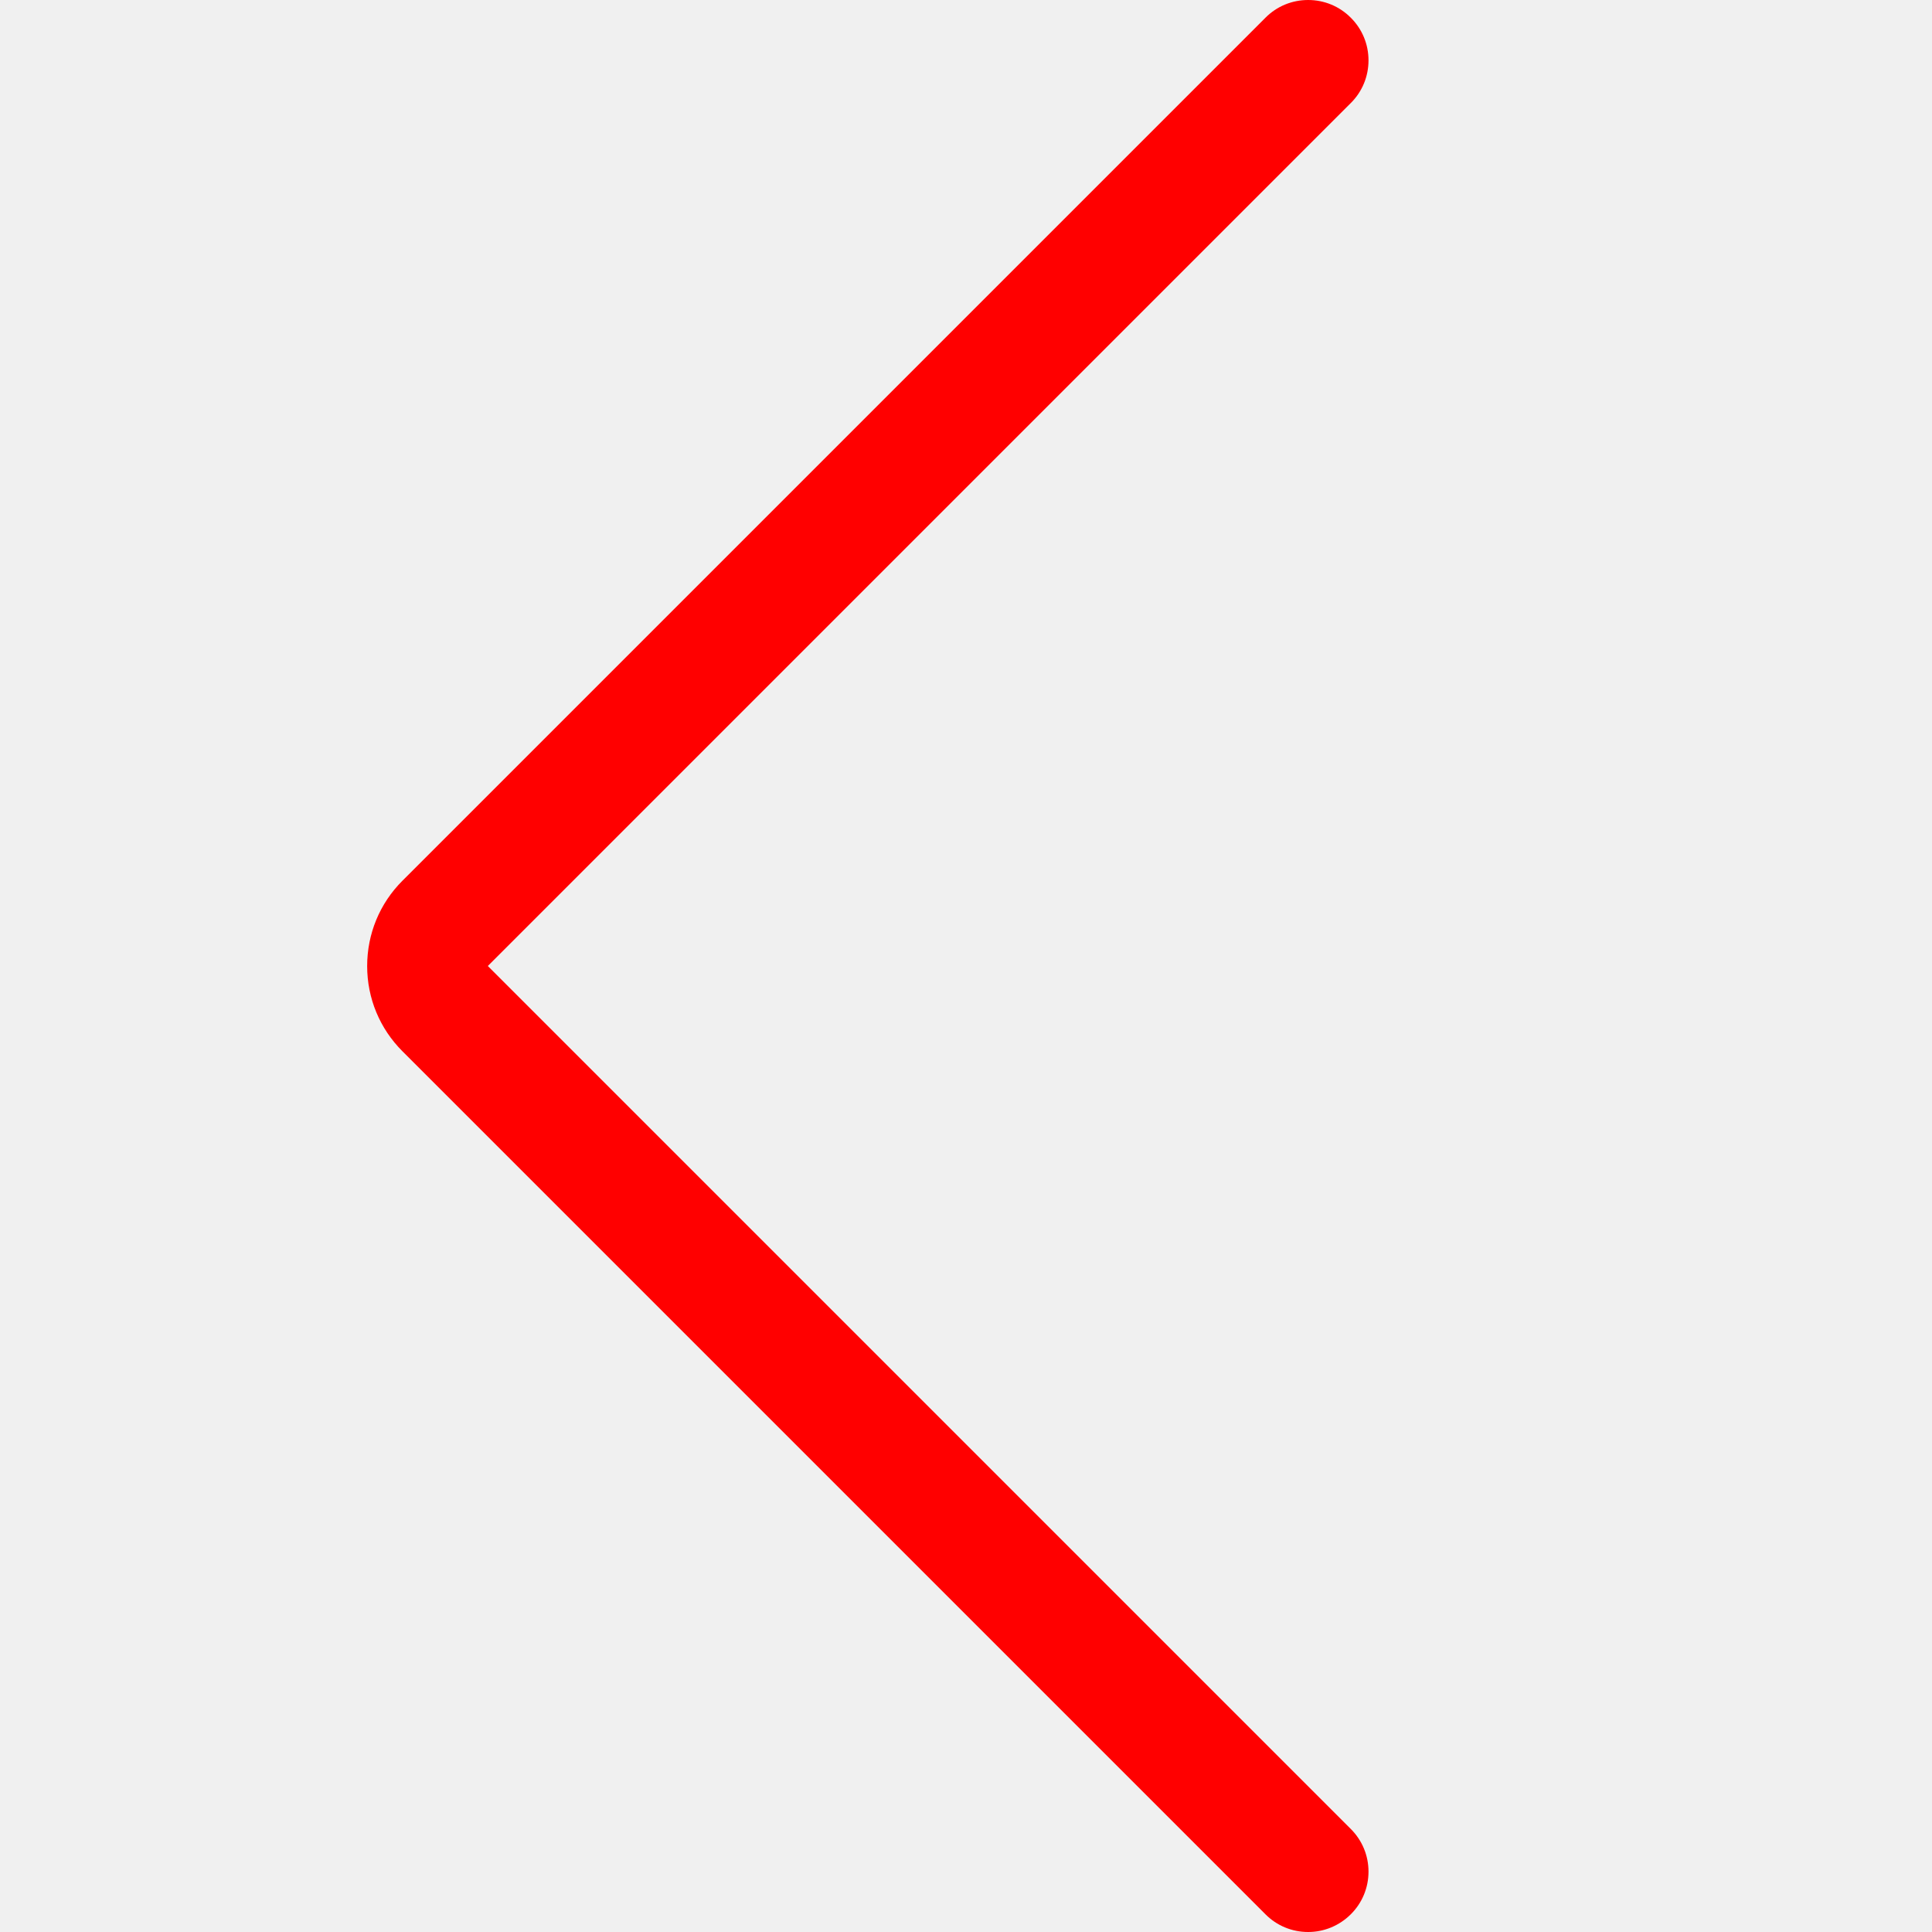
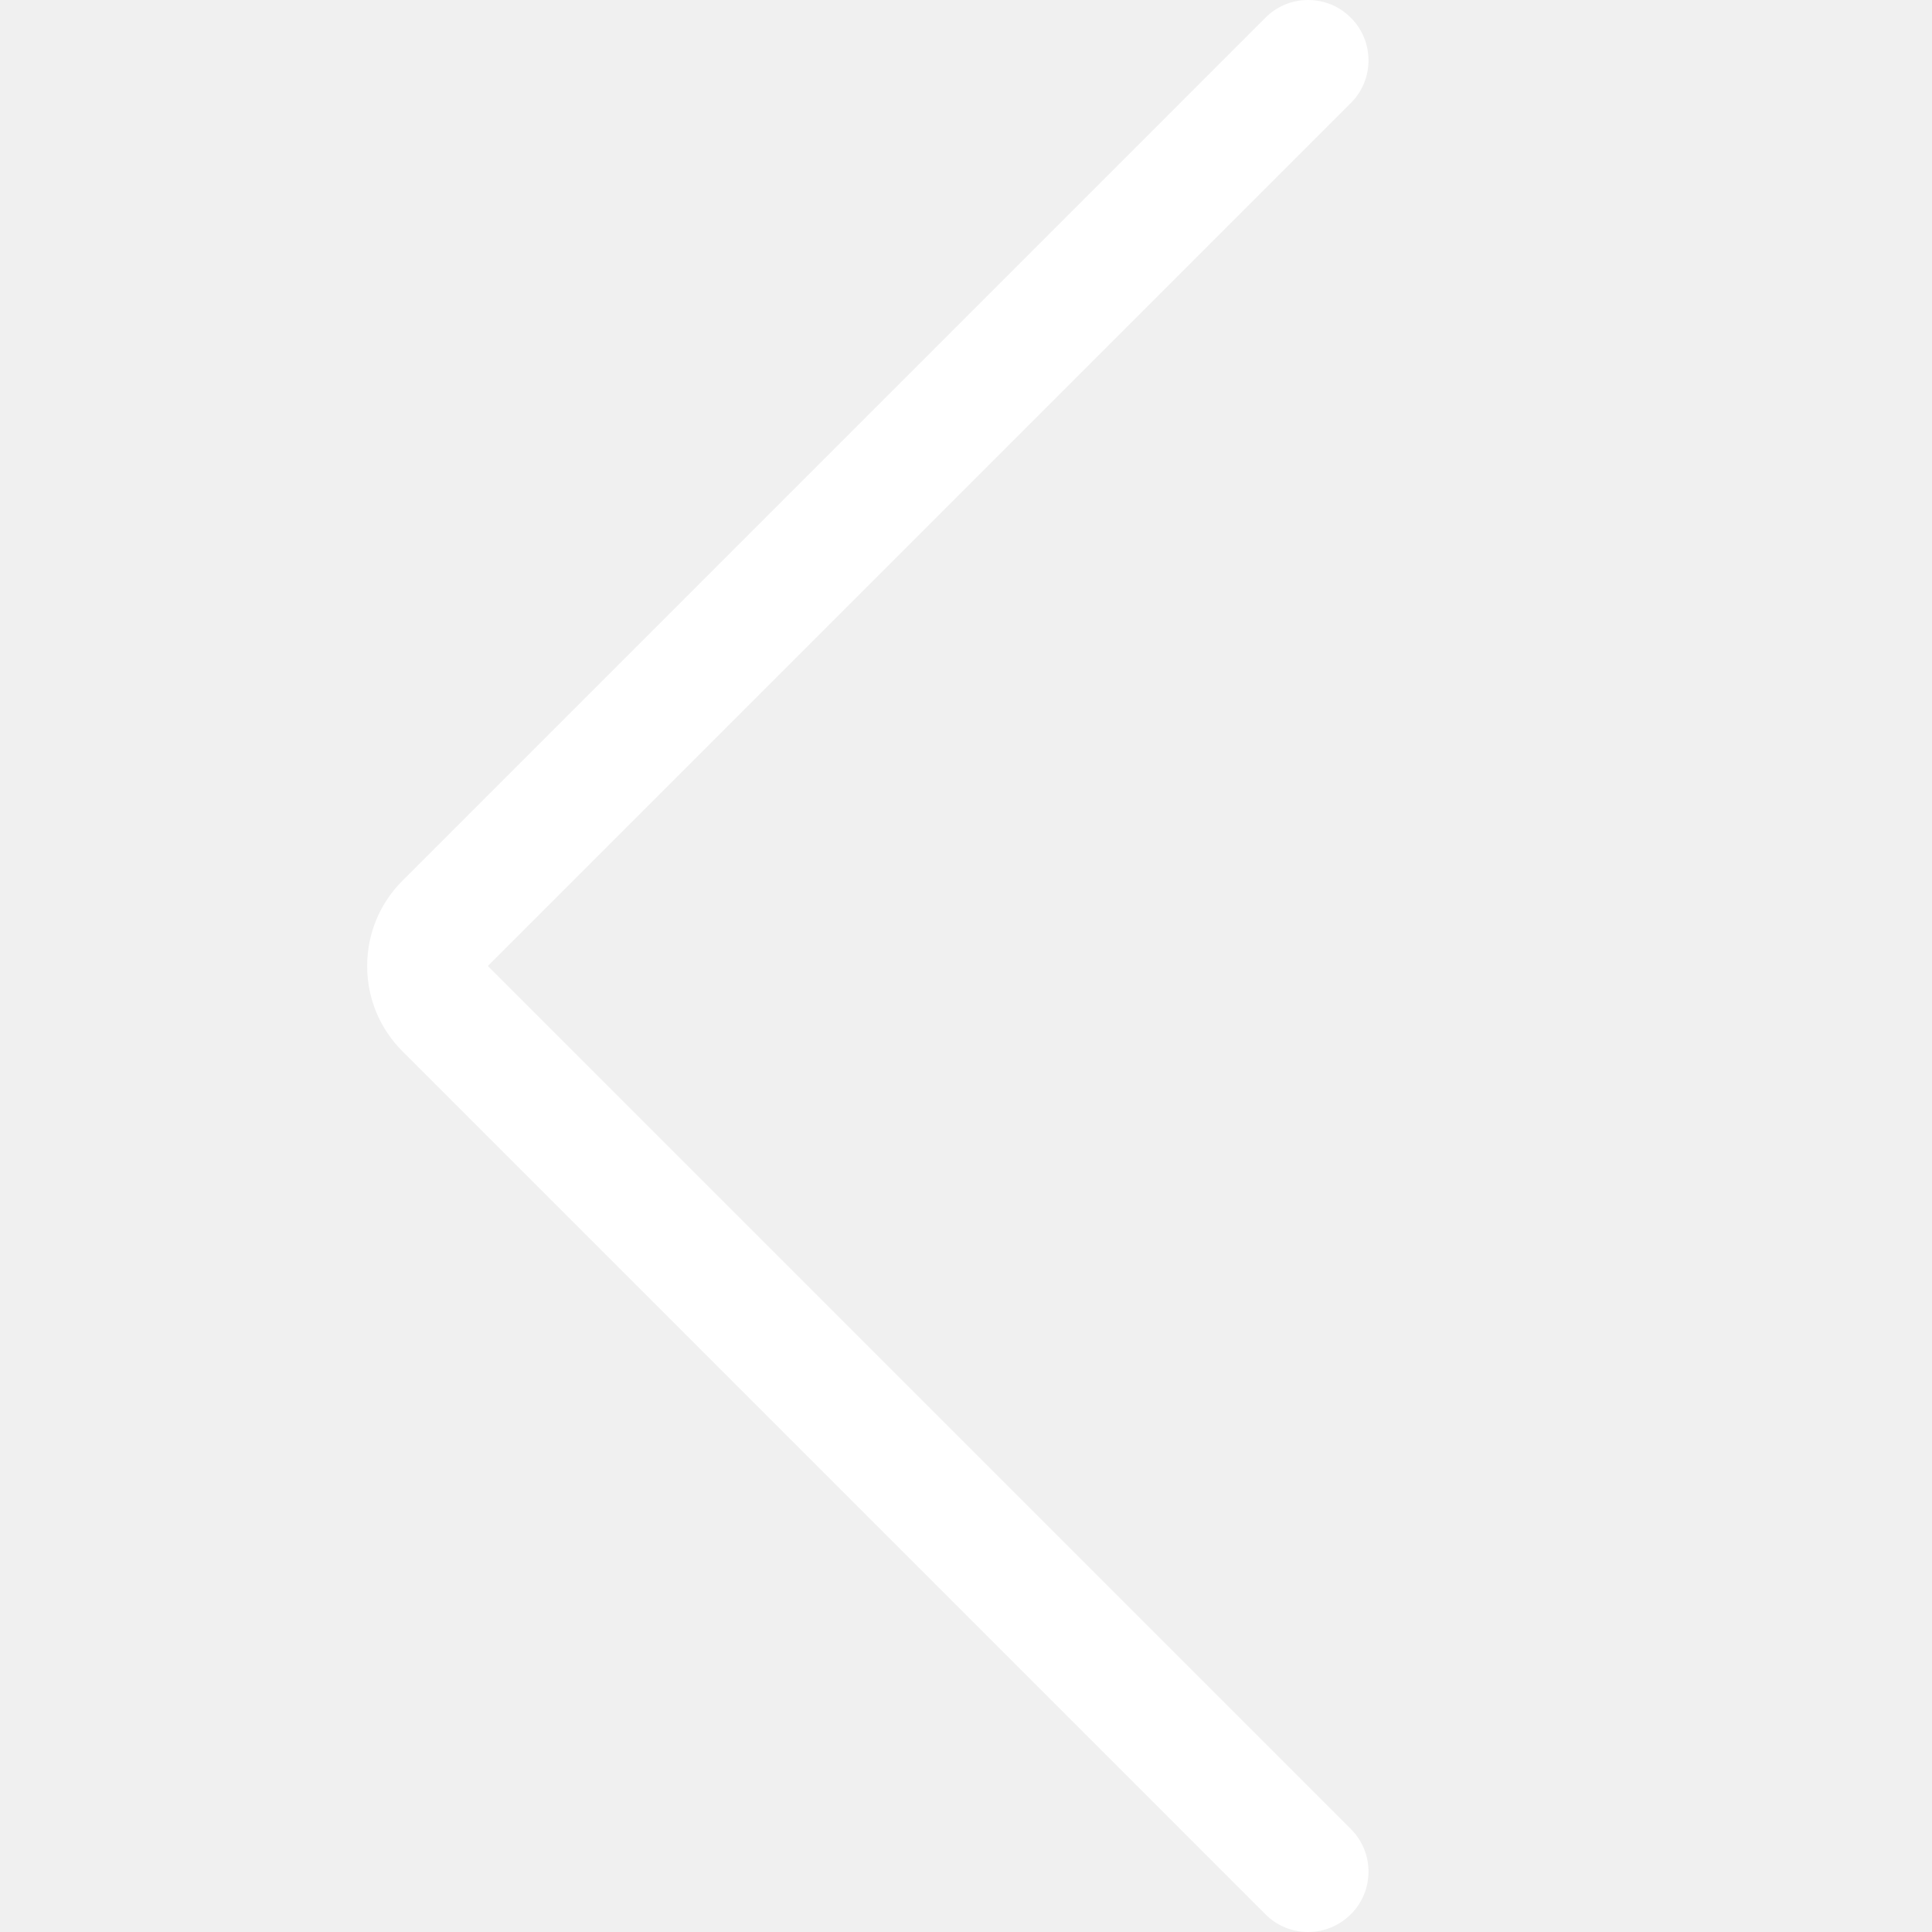
<svg xmlns="http://www.w3.org/2000/svg" role="img" fill="currentColor" viewBox="0 0 24 24">
-   <path fill="red" d="m16.25 24c-.2 0-.389-.078-.53-.22l-10.72-10.72c-.283-.283-.439-.659-.439-1.059s.155-.777.438-1.06l10.721-10.721c.141-.142.33-.22.53-.22s.389.078.53.22c.142.141.22.33.22.53s-.078.389-.22.53l-10.72 10.72 10.72 10.72c.142.142.22.33.22.53s-.078.389-.22.53-.33.22-.53.22z" />
+   <path fill="white" d="m16.25 24c-.2 0-.389-.078-.53-.22l-10.72-10.72c-.283-.283-.439-.659-.439-1.059s.155-.777.438-1.06l10.721-10.721c.141-.142.33-.22.53-.22s.389.078.53.22c.142.141.22.33.22.53s-.078.389-.22.53l-10.72 10.72 10.72 10.72c.142.142.22.33.22.53s-.078.389-.22.53-.33.22-.53.22z" />
</svg>
